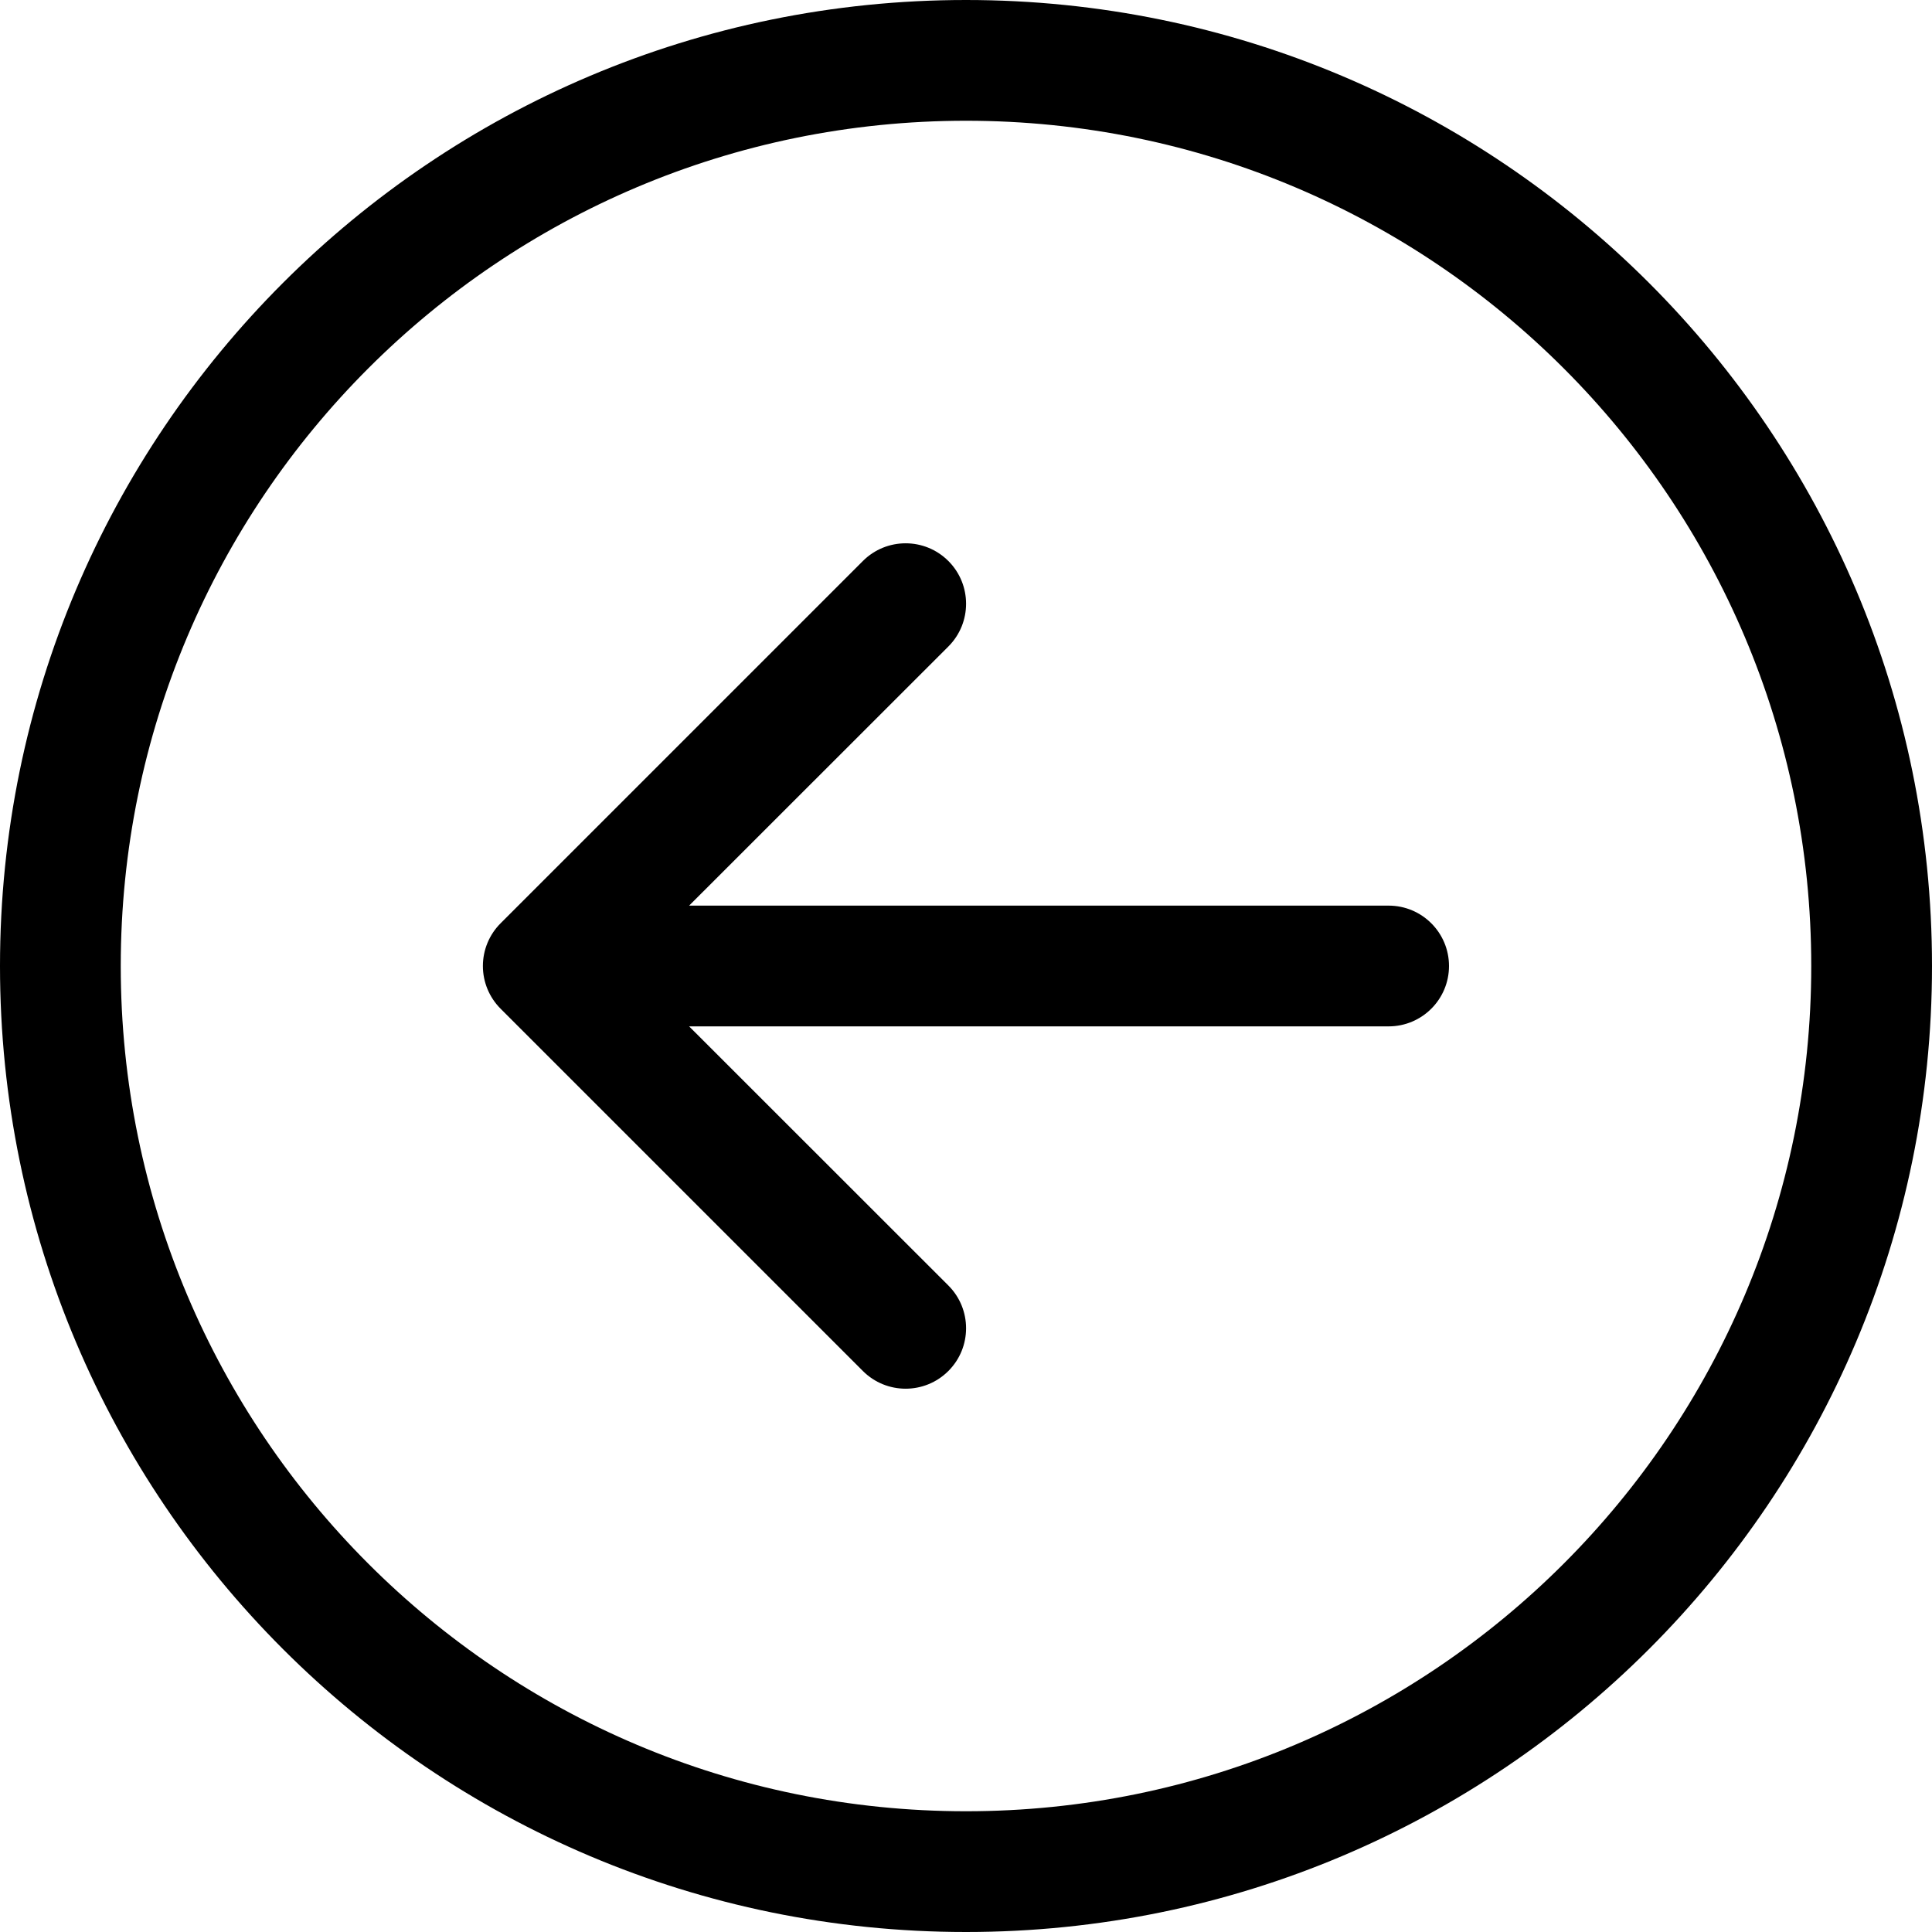
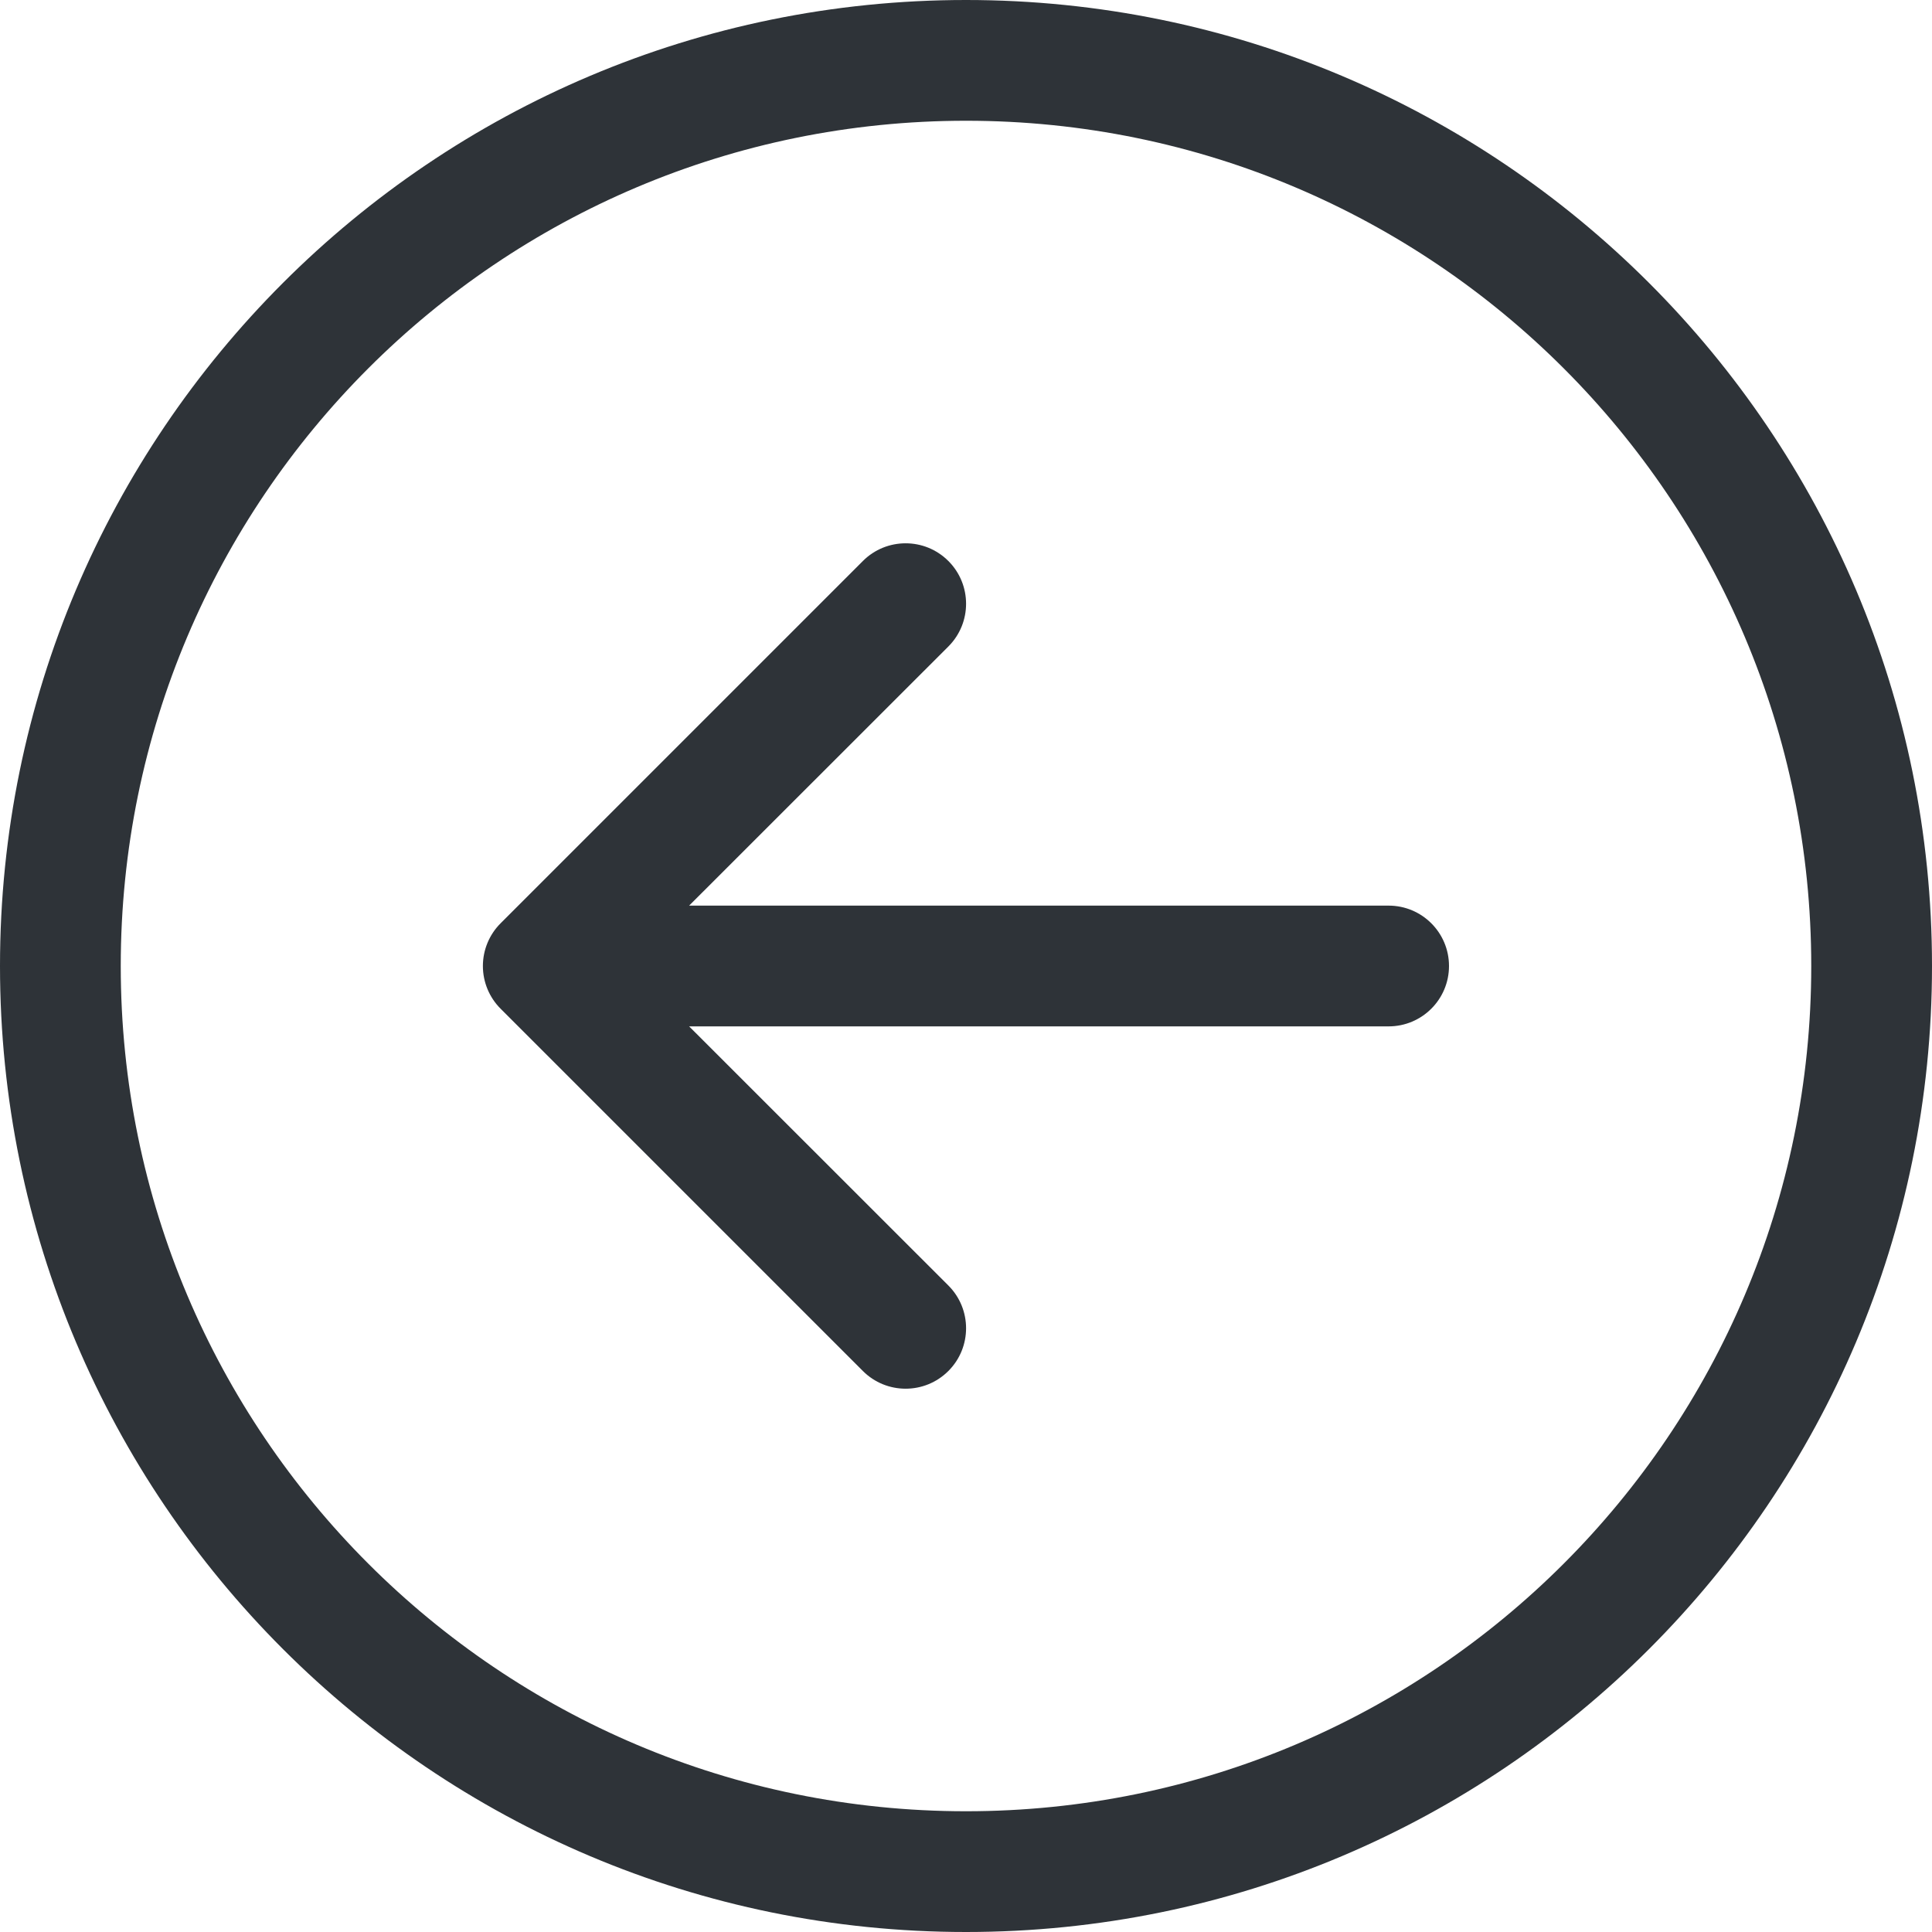
- <svg xmlns="http://www.w3.org/2000/svg" width="16" height="16" fill="currentColor" class="bi bi-arrow-left-circle" viewBox="0 0 16 16">
+ <svg xmlns="http://www.w3.org/2000/svg" width="16" height="16" fill="#2E3338" viewBox="0 0 16 16">
  <path fill-rule="evenodd" d="M1 8a7 7 0 1 0 14 0A7 7 0 0 0 1 8zm15 0A8 8 0 1 1 0 8a8 8 0 0 1 16 0zm-4.5-.5a.5.5 0 0 1 0 1H5.707l2.147 2.146a.5.5 0 0 1-.708.708l-3-3a.5.5 0 0 1 0-.708l3-3a.5.5 0 1 1 .708.708L5.707 7.5H11.5z" />
</svg>
